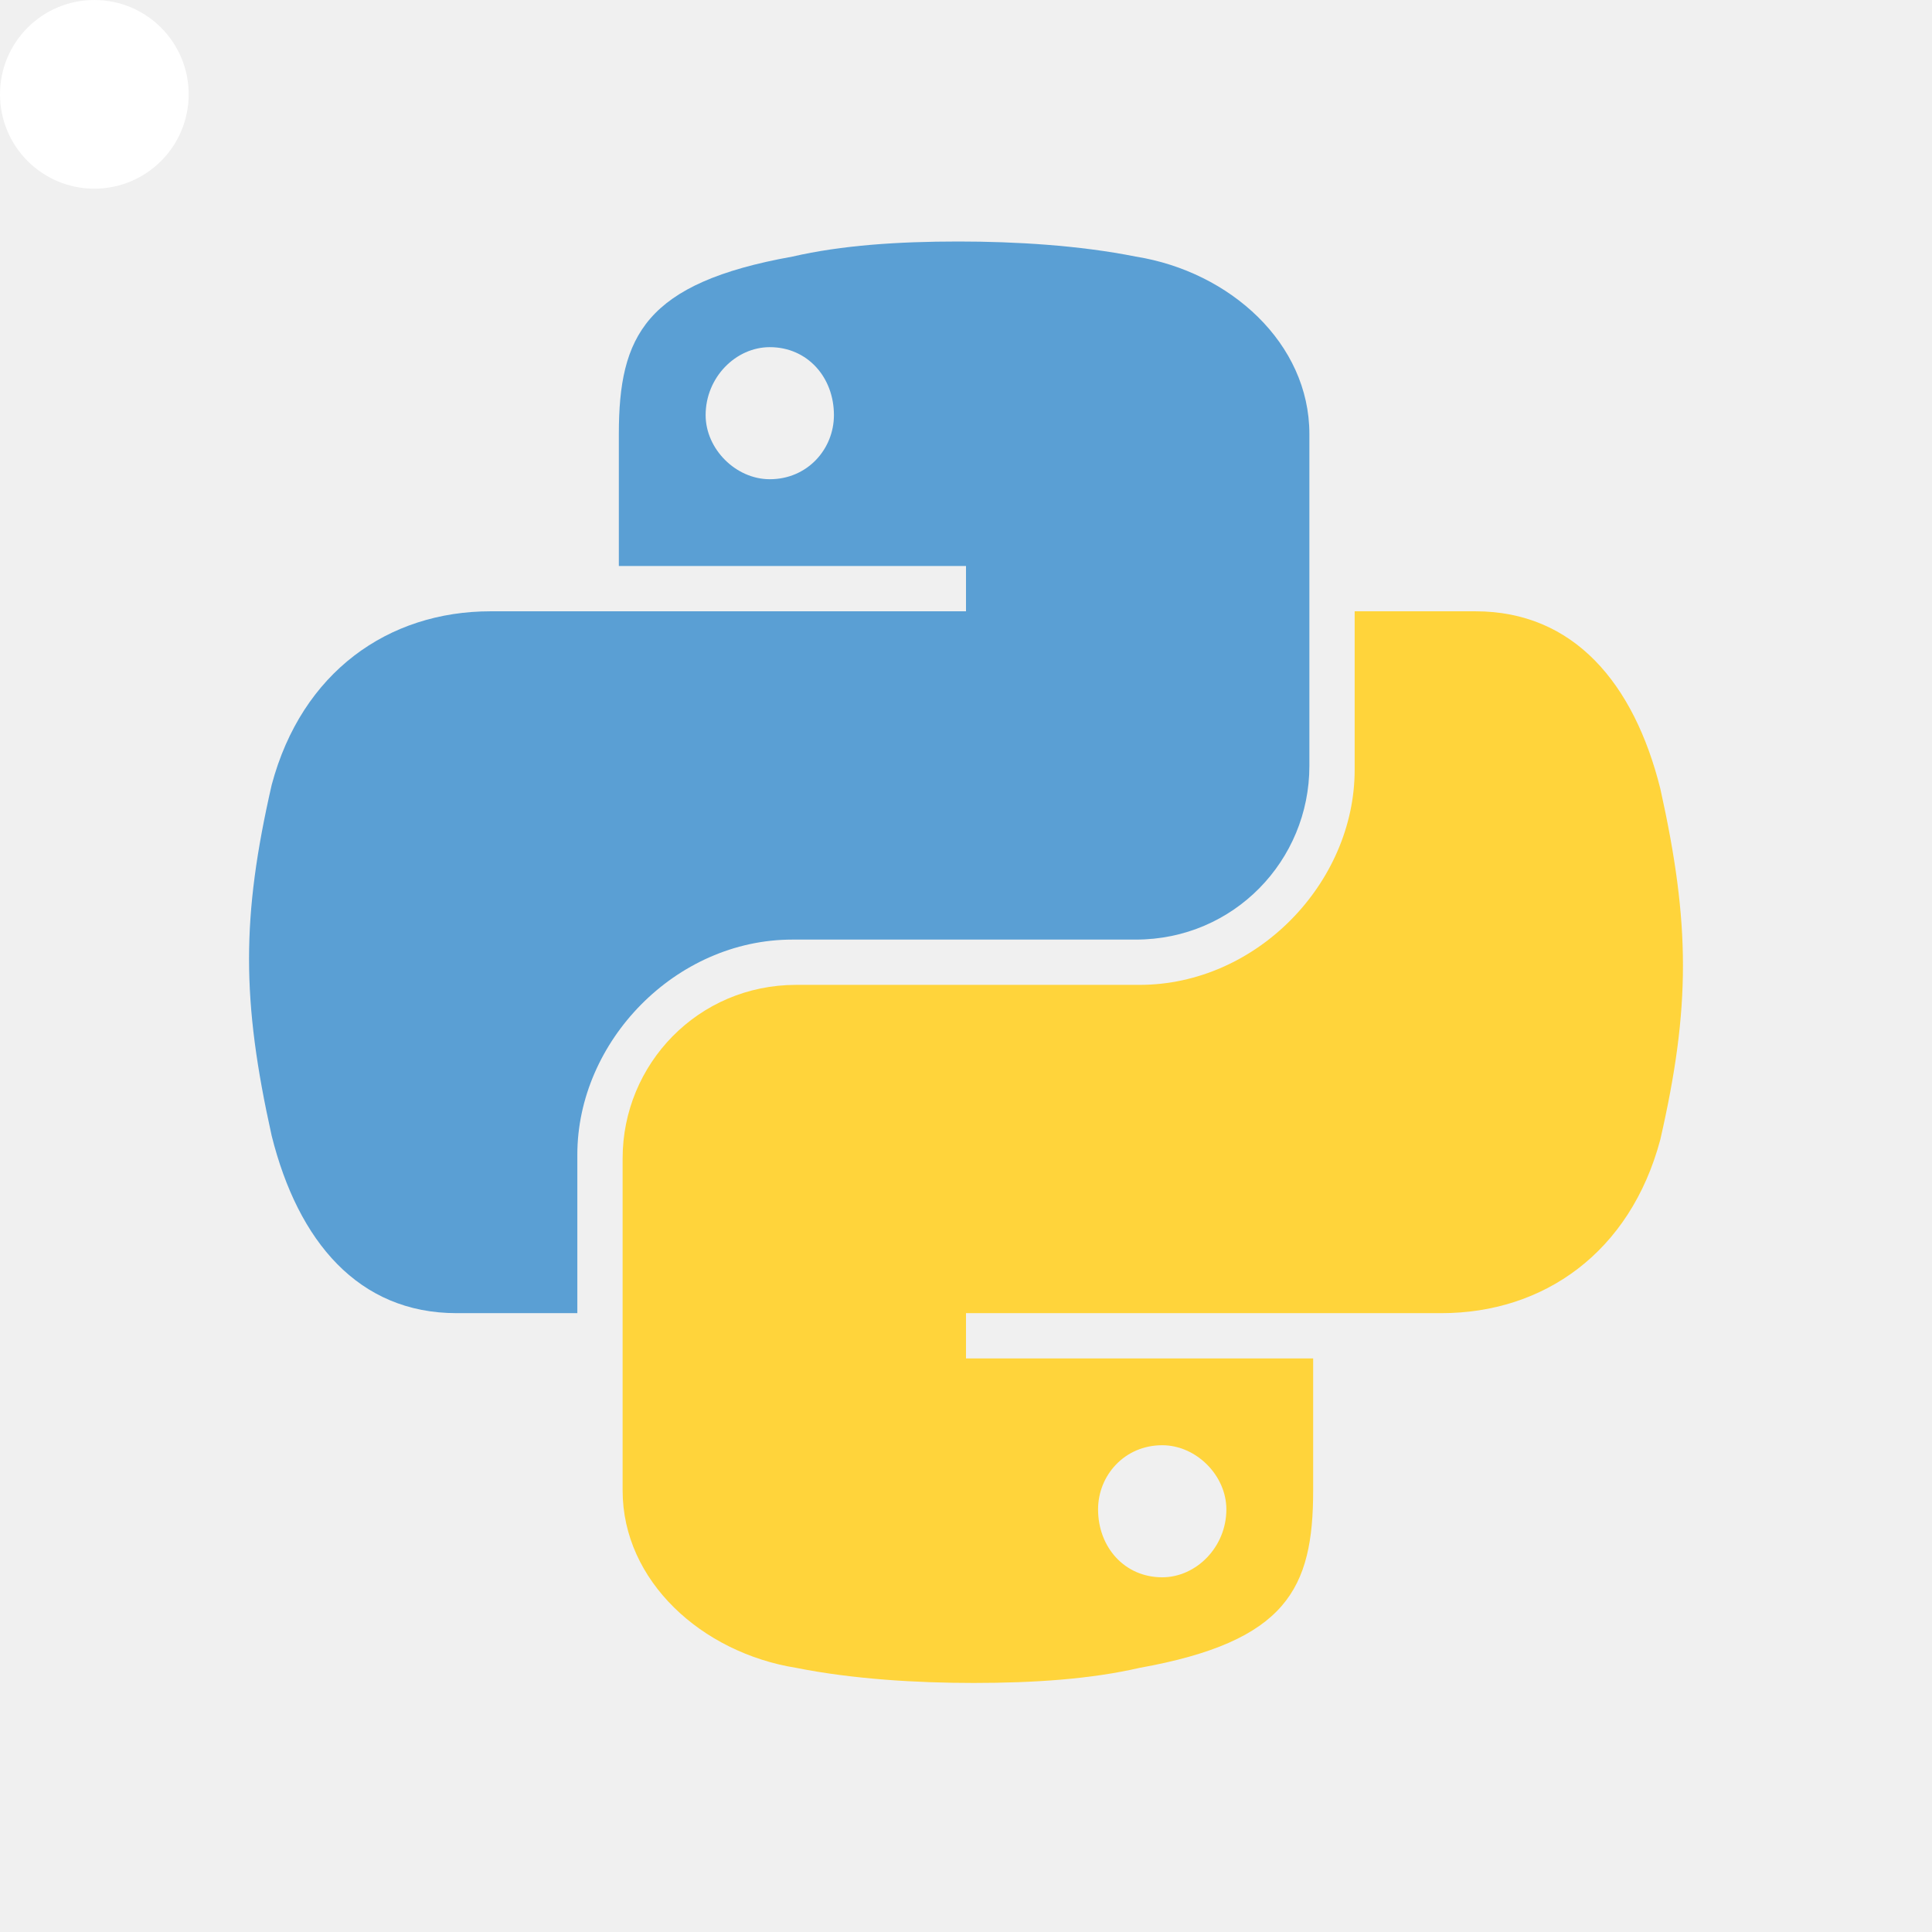
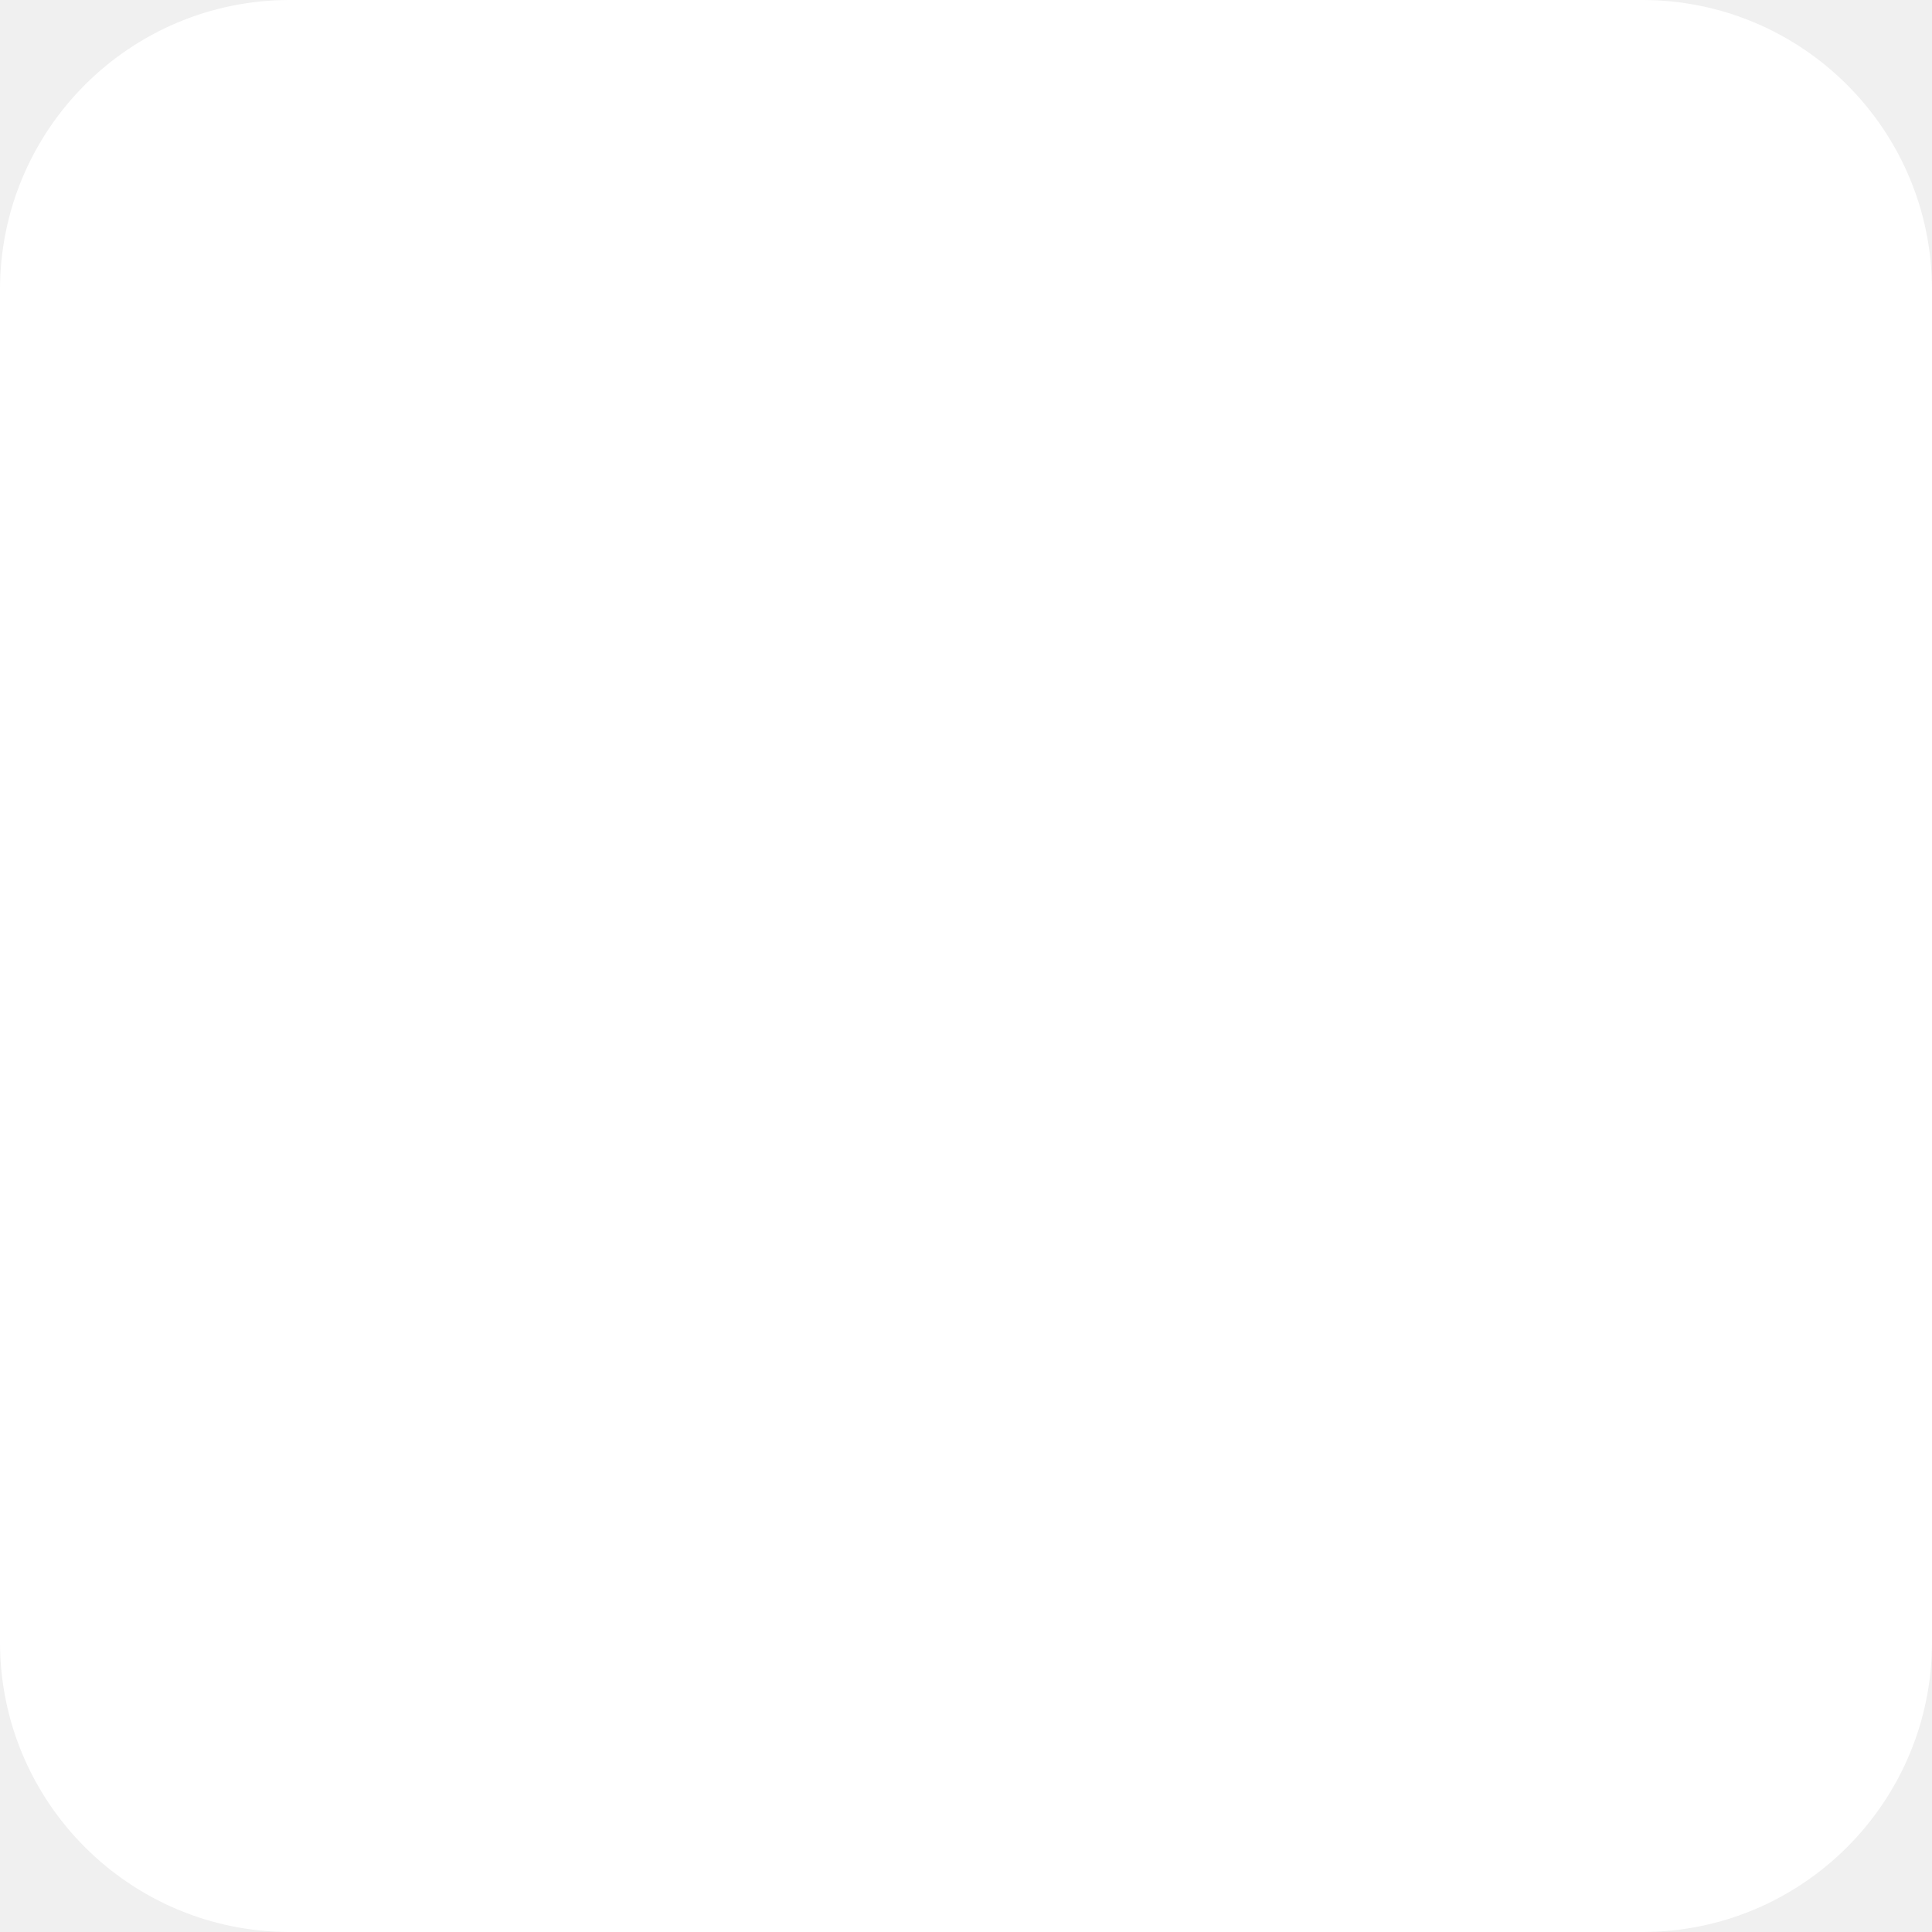
- <svg xmlns="http://www.w3.org/2000/svg" xmlns:xlink="http://www.w3.org/1999/xlink" aria-label="Python" role="img" viewBox="0 0 512 512">
+ <svg xmlns="http://www.w3.org/2000/svg" xmlns:xlink="http://www.w3.org/1999/xlink" aria-label="Python" role="img" viewBox="0 0 50 50">
  <rect width="50" height="50" rx="15%" fill="#ffffff" />
  <g fill="#5a9fd4">
    <path id="p" d="M254 64c-16 0-31 1-44 4-39 7-46 21-46 47v35h92v12H130c-27 0-50 16-58 46-8 35-8 57 0 93 7 28 23 47 49 47h32v-42c0-30 26-57 57-57h91c26 0 46-21 46-46v-88c0-24-21-43-46-47-15-3-32-4-47-4zm-50 28c10 0 17 8 17 18 0 9-7 17-17 17-9 0-17-8-17-17 0-10 8-18 17-18z" />
  </g>
  <use xlink:href="#p" fill="#ffd43b" transform="rotate(180,256,255)" />
</svg>
